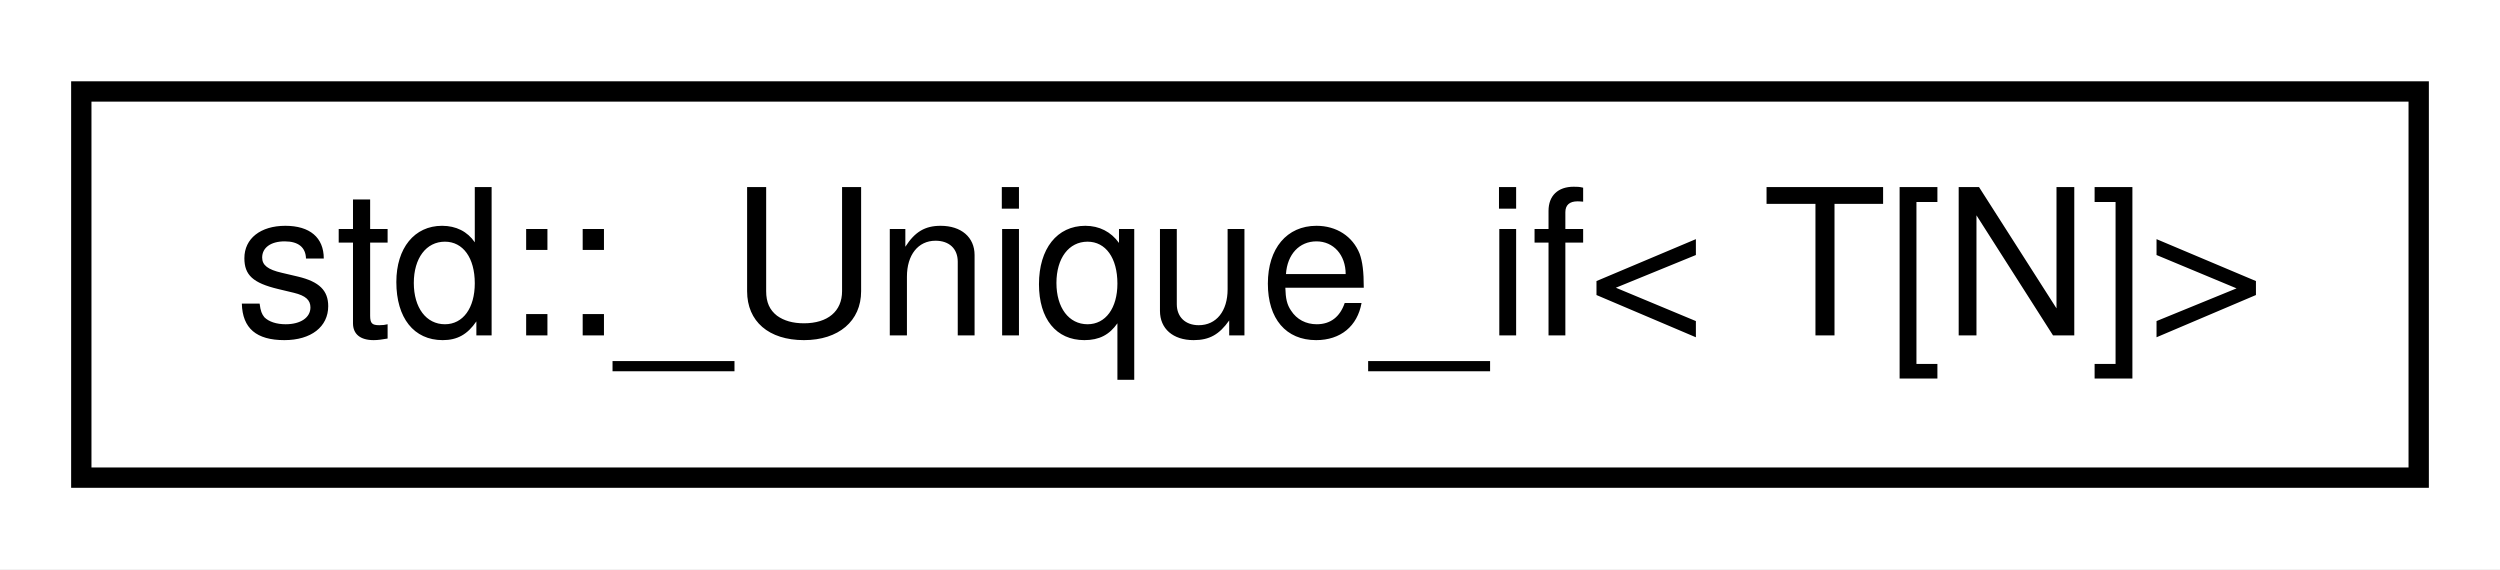
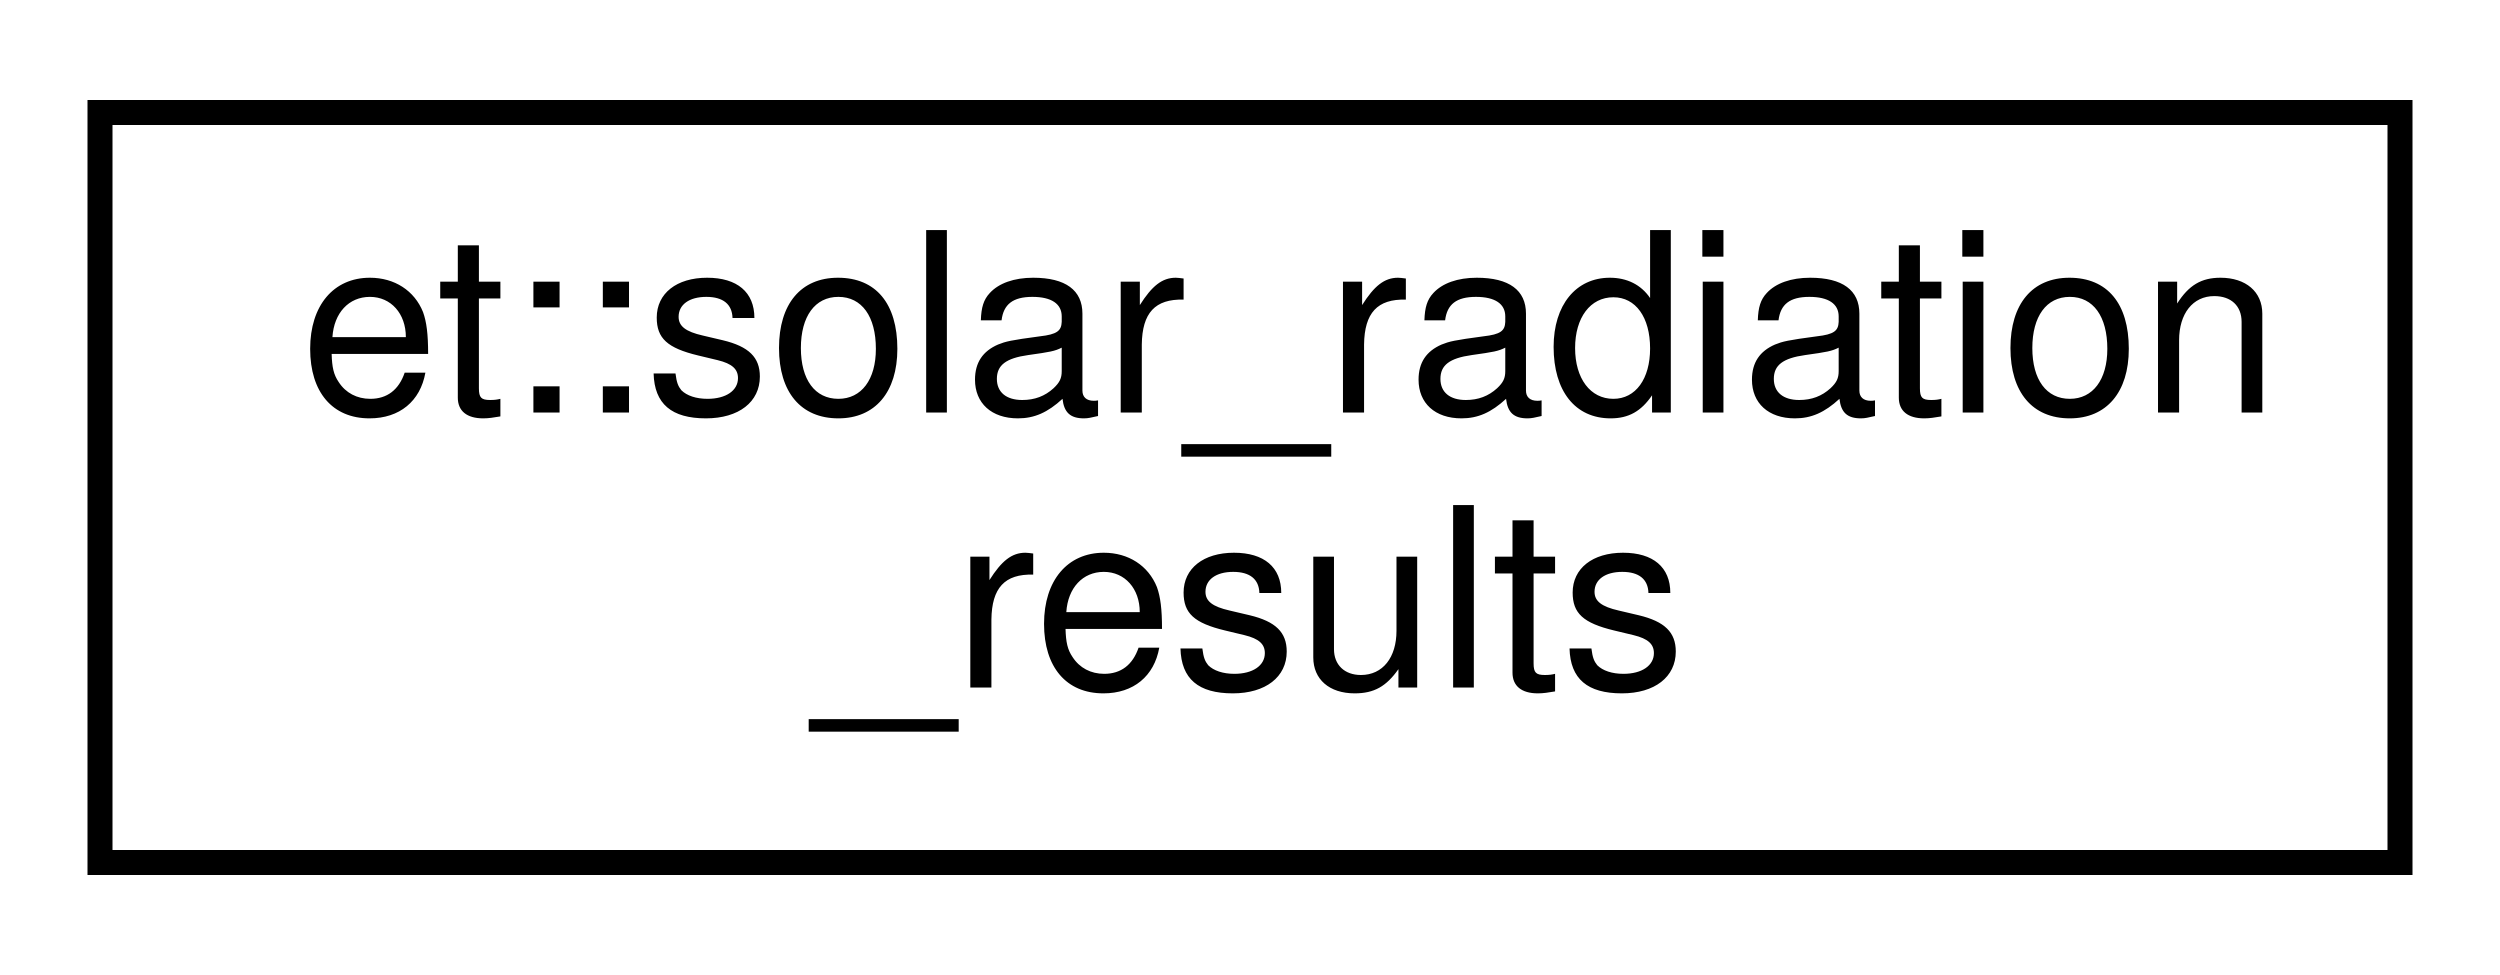
- <svg xmlns="http://www.w3.org/2000/svg" xmlns:xlink="http://www.w3.org/1999/xlink" width="123pt" height="28pt" viewBox="0.00 0.00 123.00 28.00">
-   <g id="graph0" class="graph" transform="scale(1 1) rotate(0) translate(4 24)">
-     <polygon fill="white" stroke="transparent" points="-4,4 -4,-24 119,-24 119,4 -4,4" />
+ <svg xmlns="http://www.w3.org/2000/svg" xmlns:xlink="http://www.w3.org/1999/xlink" width="100pt" height="39pt" viewBox="0.00 0.00 100.00 39.00">
+   <g id="graph0" class="graph" transform="scale(1 1) rotate(0) translate(4 35)">
+     <polygon fill="white" stroke="transparent" points="-4,4 -4,-35 96,-35 96,4 -4,4" />
    <g id="node1" class="node">
      <g id="a_node1">
-         <a xlink:href="structstd_1_1___unique__if_3_01_t_0f_n_0e_4.html" target="_top" xlink:title=" ">
-           <polygon fill="white" stroke="black" points="0,-0.5 0,-19.5 115,-19.5 115,-0.5 0,-0.5" />
-           <text text-anchor="middle" x="57.5" y="-7.5" font-family="Helvetica,sans-Serif" font-size="10.00">std::_Unique_if&lt; T[N]&gt;</text>
+         <a xlink:href="structet_1_1solar__radiation__results.html" target="_top" xlink:title=" ">
+           <polygon fill="white" stroke="black" points="0,-0.5 0,-30.5 92,-30.5 92,-0.5 0,-0.5" />
+           <text text-anchor="start" x="8" y="-18.5" font-family="Helvetica,sans-Serif" font-size="10.00">et::solar_radiation</text>
+           <text text-anchor="middle" x="46" y="-7.5" font-family="Helvetica,sans-Serif" font-size="10.00">_results</text>
        </a>
      </g>
    </g>
  </g>
</svg>
